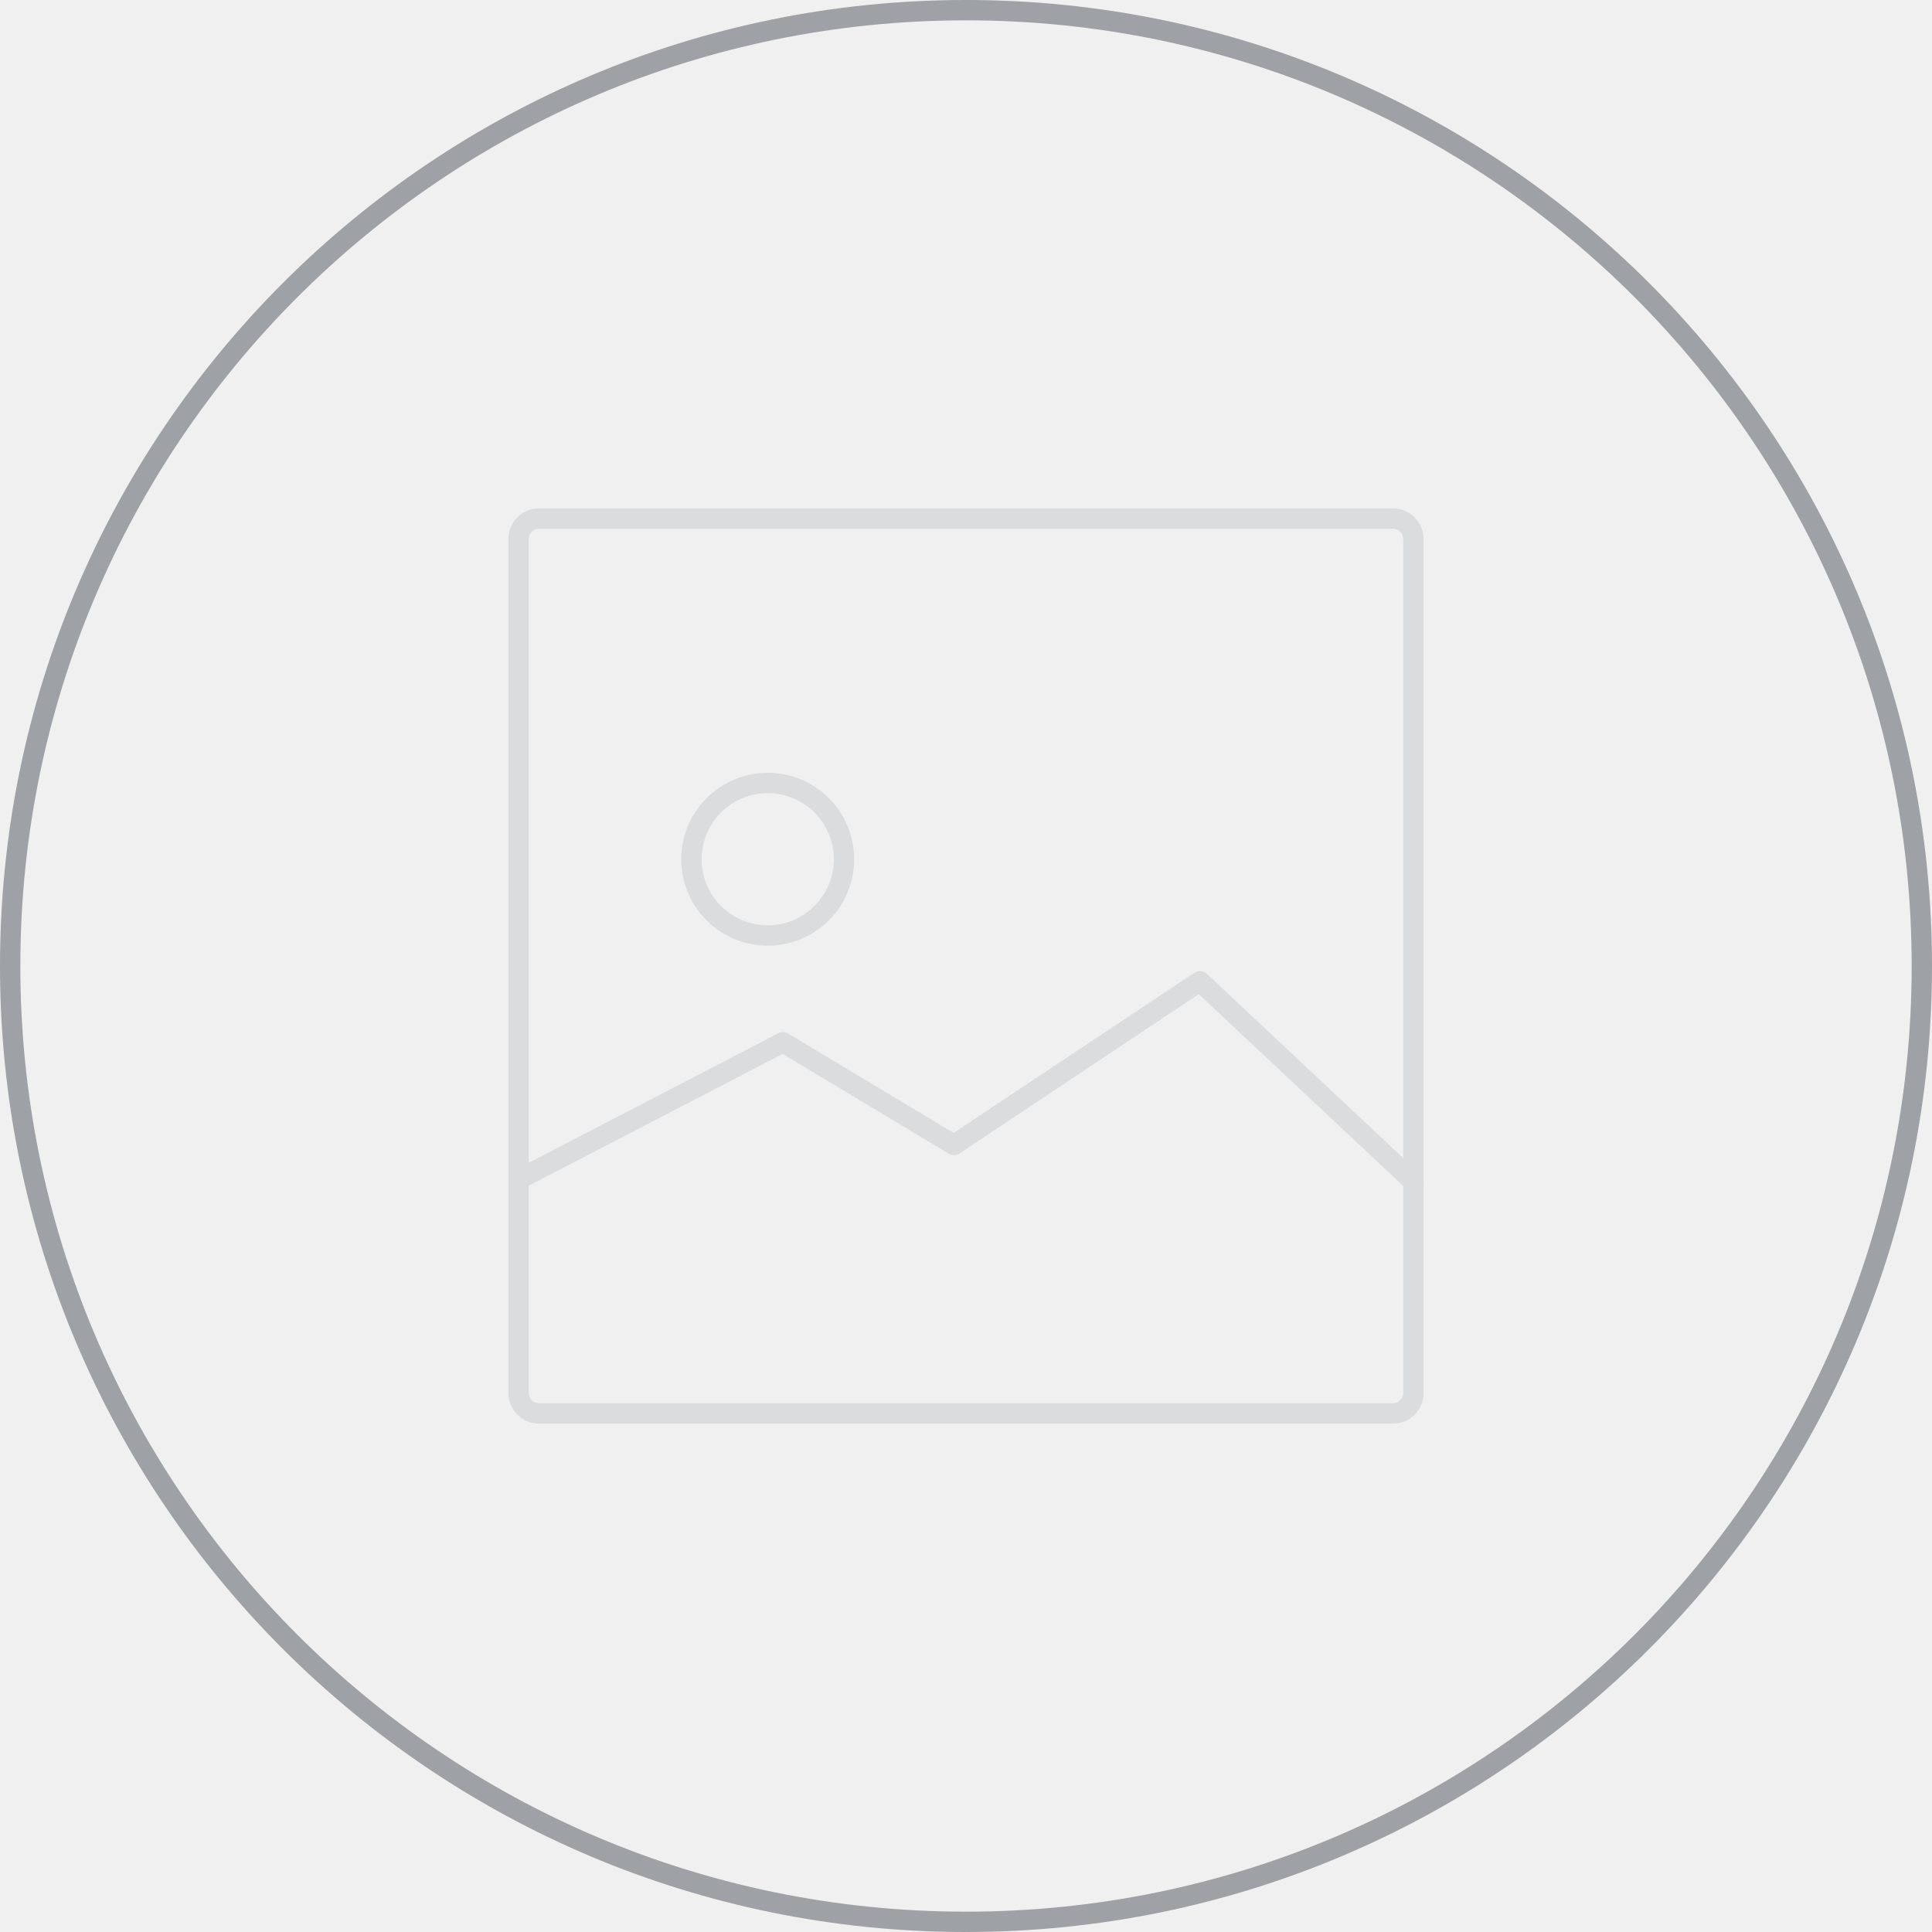
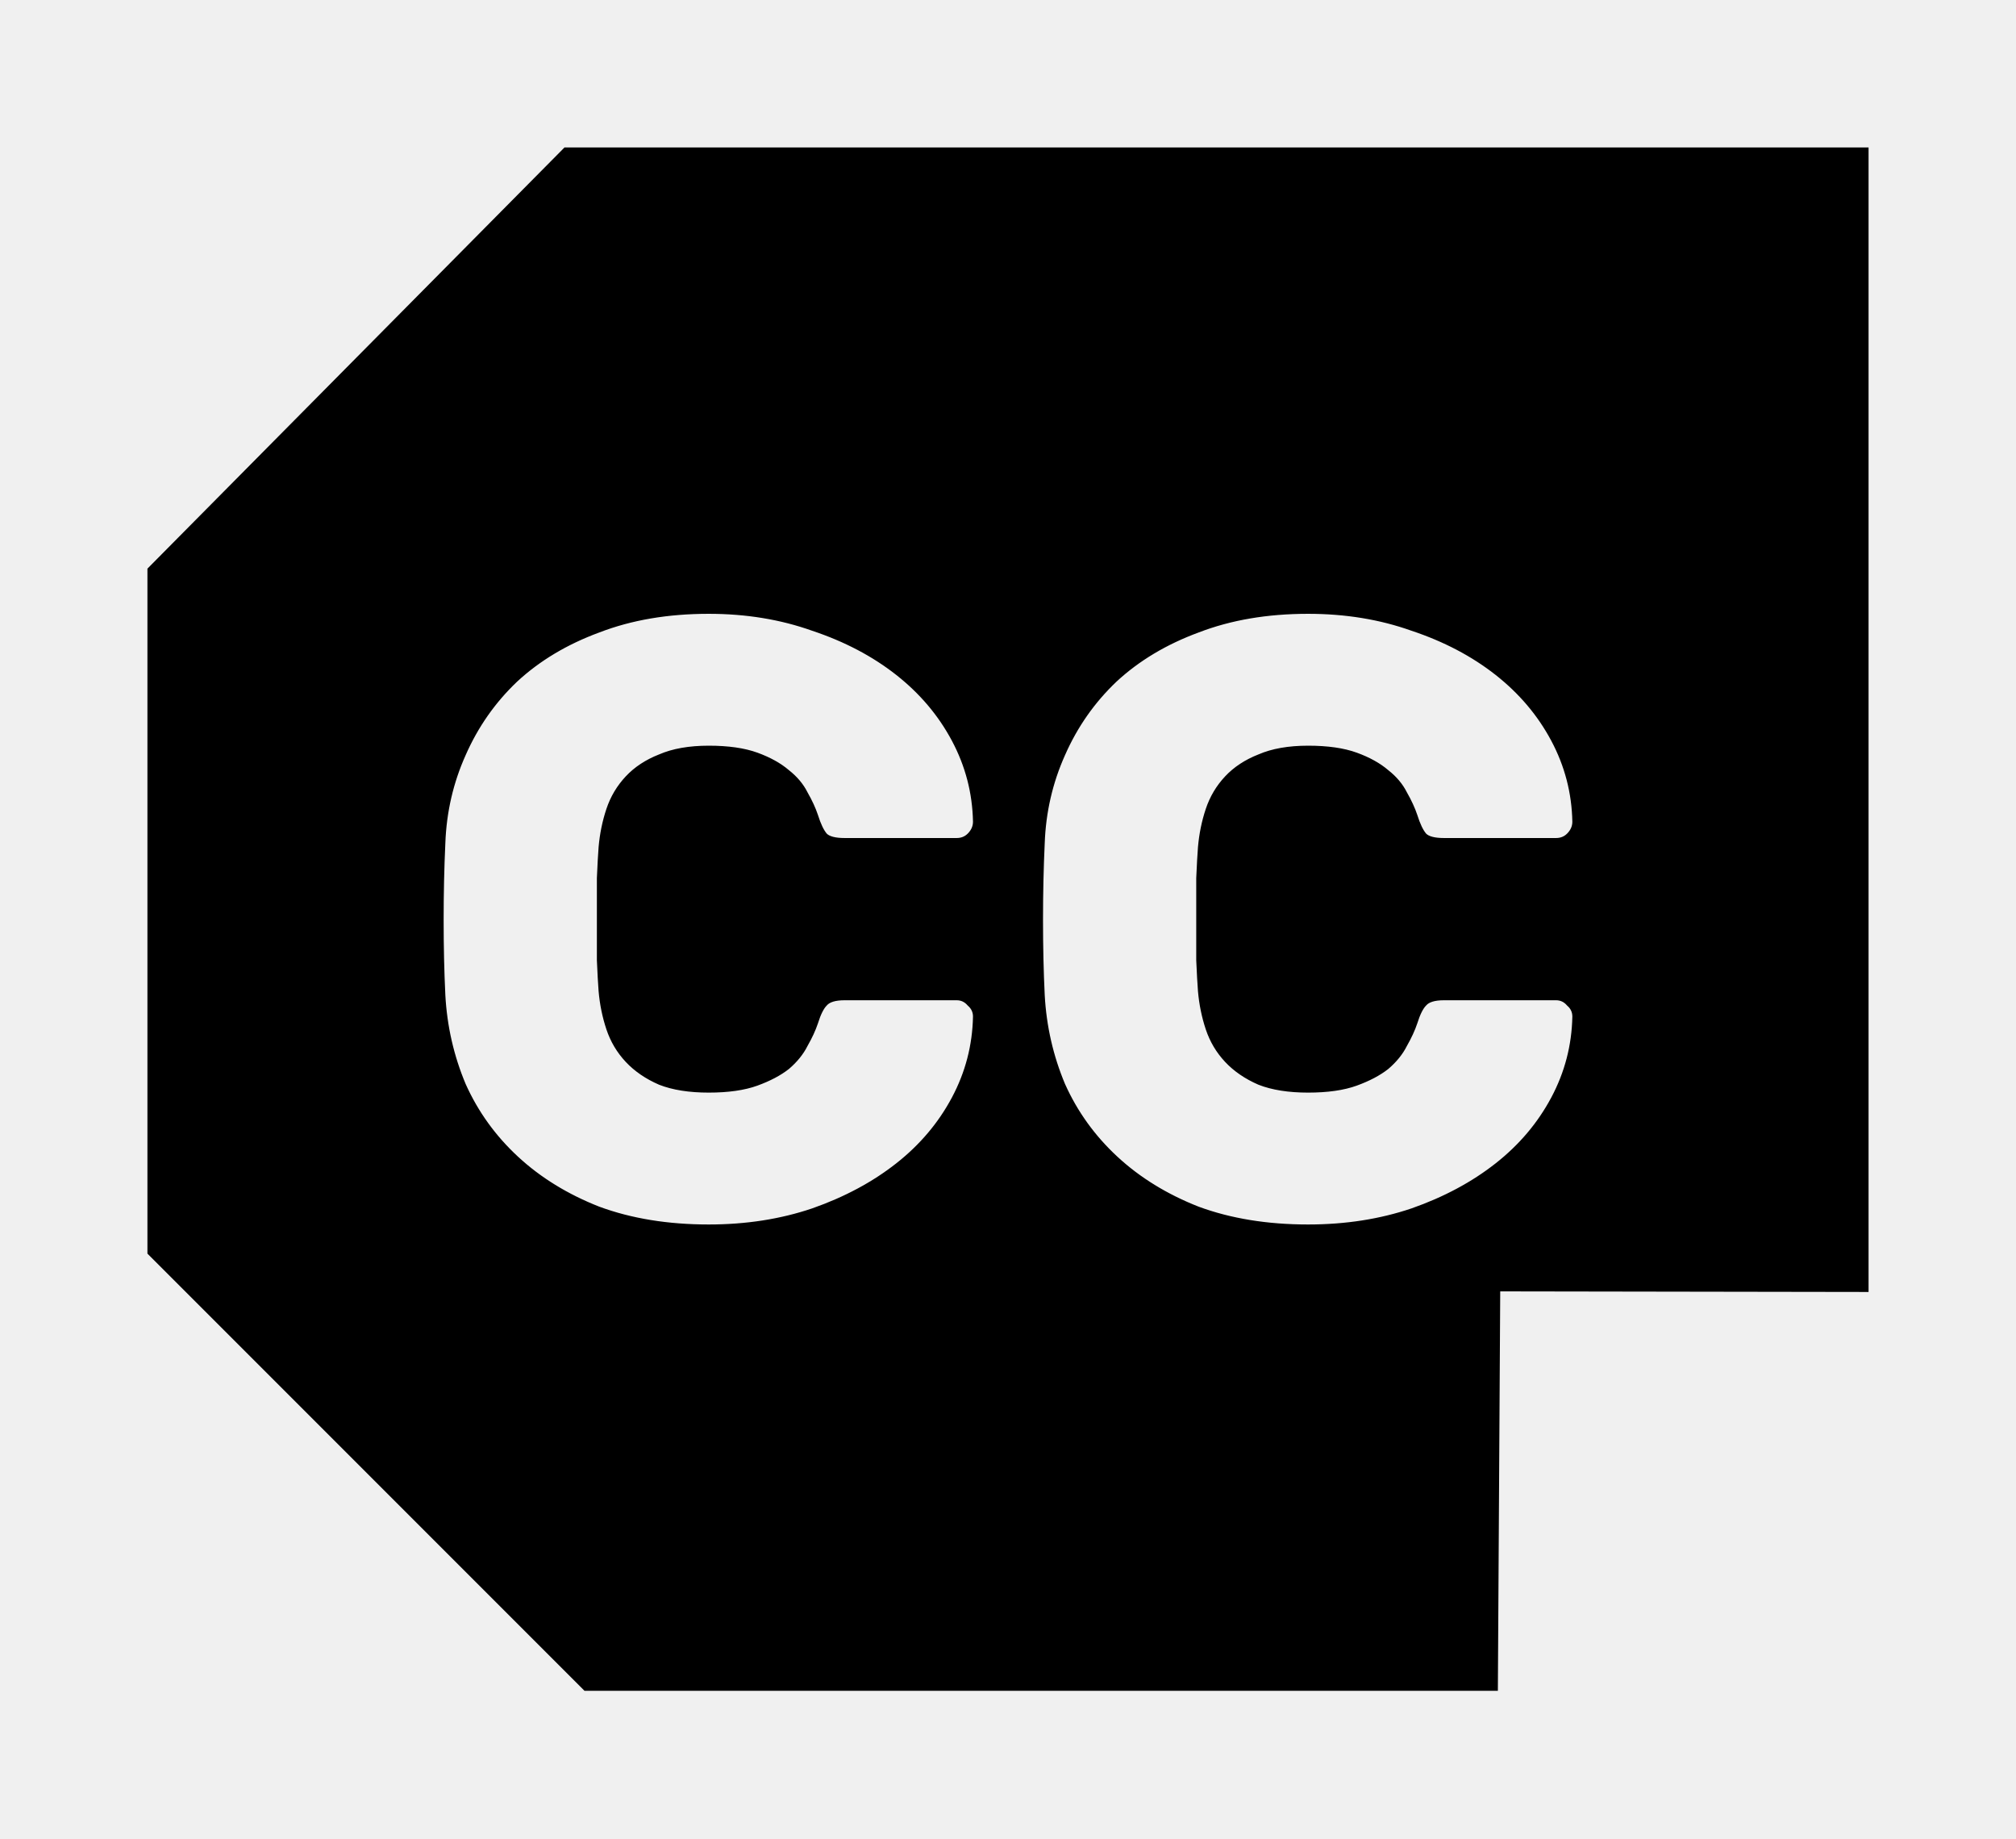
- <svg xmlns="http://www.w3.org/2000/svg" xmlns:xlink="http://www.w3.org/1999/xlink" width="190" height="190" viewBox="0 0 190 190" version="1.1">
-   <g id="Canvas" transform="translate(-61 -613)">
-     <g id="icon" style="mix-blend-mode:normal;">
-       <g id="Ellipse 2" style="mix-blend-mode:normal;">
-         <mask id="mask0_outline_ins">
-           <use xlink:href="#path0_fill" fill="white" transform="translate(61 613)" />
-         </mask>
-         <g mask="url(#mask0_outline_ins)">
-           <use xlink:href="#path1_stroke_2x" transform="translate(61 613)" fill="#9EA1A6" style="mix-blend-mode:normal;" />
-         </g>
-       </g>
-       <g id="img" style="mix-blend-mode:normal;">
-         <g id="nature" style="mix-blend-mode:normal;" opacity="0.5">
-           <g id="img" style="mix-blend-mode:normal;">
-             <mask id="mask1_outline_ins">
-               <use xlink:href="#path2_fill" fill="white" transform="translate(111 663)" />
-             </mask>
-             <g mask="url(#mask1_outline_ins)">
-               <use xlink:href="#path3_stroke_2x" transform="translate(111 663)" fill="#C6C8CC" style="mix-blend-mode:normal;" />
-             </g>
-           </g>
-           <g id="mountain" style="mix-blend-mode:normal;">
-             <use xlink:href="#path4_stroke" transform="translate(112 709.5)" fill="#C6C8CC" style="mix-blend-mode:normal;" />
-           </g>
-           <g id="sun" style="mix-blend-mode:normal;">
-             <use xlink:href="#path5_stroke" transform="translate(129 690)" fill="#C6C8CC" style="mix-blend-mode:normal;" />
-           </g>
-         </g>
-       </g>
-     </g>
+ <svg xmlns="http://www.w3.org/2000/svg" id="svg15657" version="1.1" viewBox="0 0 108.541 98.951" height="373.988" width="410.232">
+   <defs id="defs15651" />
+   <g transform="translate(39.06845,-16.92296)" id="layer1">
+     <path id="path15623" transform="matrix(0.2645833,0,0,0.2645833,-31.29683,24.86046)" d="M 85.701,0.5 1.127,85.891 V 224.832 L 89.781,313.488 h 185.148 l 0.479,-81.266 74.951,0.119 V 0.5 Z m 29.146,93.875 c 7.654,0 14.729,1.159 21.223,3.479 6.61,2.203 12.348,5.218 17.219,9.045 4.87,3.827 8.697,8.348 11.48,13.566 2.783,5.218 4.234,10.785 4.35,16.699 0,1.044 -0.407,1.971 -1.219,2.783 -0.696,0.696 -1.566,1.043 -2.609,1.043 h -22.785 c -1.971,0 -3.306,-0.347 -4.002,-1.043 -0.696,-0.812 -1.332,-2.145 -1.912,-4 -0.464,-1.392 -1.16,-2.9 -2.088,-4.523 -0.812,-1.623 -2.029,-3.072 -3.652,-4.348 -1.623,-1.392 -3.711,-2.551 -6.262,-3.479 -2.551,-0.928 -5.799,-1.393 -9.742,-1.393 -3.943,0 -7.247,0.581 -9.914,1.74 -2.667,1.044 -4.87,2.492 -6.609,4.348 -1.739,1.855 -3.016,4 -3.828,6.436 -0.812,2.435 -1.333,4.987 -1.564,7.654 -0.116,1.508 -0.232,3.595 -0.348,6.262 v 8.35 8.35 c 0.116,2.667 0.232,4.754 0.348,6.262 0.232,2.667 0.753,5.217 1.564,7.652 0.812,2.435 2.089,4.582 3.828,6.438 1.739,1.855 3.942,3.362 6.609,4.521 2.667,1.044 5.971,1.566 9.914,1.566 3.943,0 7.191,-0.465 9.742,-1.393 2.551,-0.928 4.638,-2.029 6.262,-3.305 1.623,-1.392 2.841,-2.898 3.652,-4.521 0.928,-1.623 1.624,-3.132 2.088,-4.523 0.58,-1.855 1.216,-3.13 1.912,-3.826 0.696,-0.812 2.031,-1.219 4.002,-1.219 h 22.785 c 1.044,0 1.914,0.407 2.609,1.219 0.812,0.696 1.219,1.566 1.219,2.609 -0.116,5.914 -1.567,11.479 -4.35,16.697 -2.783,5.218 -6.61,9.742 -11.48,13.568 -4.87,3.827 -10.609,6.9 -17.219,9.219 -6.494,2.203 -13.569,3.305 -21.223,3.305 -8.349,0 -15.828,-1.217 -22.438,-3.652 -6.494,-2.551 -12.061,-5.973 -16.699,-10.264 -4.638,-4.291 -8.234,-9.277 -10.785,-14.959 -2.435,-5.798 -3.826,-11.886 -4.174,-18.264 -0.232,-4.754 -0.348,-9.856 -0.348,-15.307 0,-5.45 0.116,-10.668 0.348,-15.654 0.232,-6.378 1.623,-12.41 4.174,-18.092 2.551,-5.798 6.089,-10.842 10.611,-15.133 4.638,-4.291 10.263,-7.653 16.873,-10.088 C 99.02,95.65 106.498,94.375 114.848,94.375 Z m 121.965,0 c 7.654,0 14.727,1.159 21.221,3.479 6.61,2.203 12.35,5.218 17.221,9.045 4.87,3.827 8.697,8.348 11.48,13.566 2.783,5.218 4.232,10.785 4.348,16.699 0,1.044 -0.405,1.971 -1.217,2.783 -0.696,0.696 -1.566,1.043 -2.609,1.043 h -22.787 c -1.971,0 -3.304,-0.347 -4,-1.043 -0.696,-0.812 -1.334,-2.145 -1.914,-4 -0.464,-1.392 -1.158,-2.9 -2.086,-4.523 -0.812,-1.623 -2.031,-3.072 -3.654,-4.348 -1.623,-1.392 -3.711,-2.551 -6.262,-3.479 -2.551,-0.928 -5.798,-1.393 -9.74,-1.393 -3.943,0 -7.247,0.581 -9.914,1.74 -2.667,1.044 -4.872,2.492 -6.611,4.348 -1.739,1.855 -3.014,4 -3.826,6.436 -0.812,2.435 -1.333,4.987 -1.564,7.654 -0.116,1.508 -0.234,3.595 -0.35,6.262 v 8.35 8.35 c 0.116,2.667 0.234,4.754 0.35,6.262 0.232,2.667 0.753,5.217 1.564,7.652 0.812,2.435 2.087,4.582 3.826,6.438 1.739,1.855 3.944,3.362 6.611,4.521 2.667,1.044 5.971,1.566 9.914,1.566 3.943,0 7.189,-0.465 9.74,-1.393 2.551,-0.928 4.638,-2.029 6.262,-3.305 1.623,-1.392 2.843,-2.898 3.654,-4.521 0.928,-1.623 1.622,-3.132 2.086,-4.523 0.58,-1.855 1.218,-3.13 1.914,-3.826 0.696,-0.812 2.029,-1.219 4,-1.219 h 22.787 c 1.044,0 1.914,0.407 2.609,1.219 0.812,0.696 1.217,1.566 1.217,2.609 -0.116,5.914 -1.565,11.479 -4.348,16.697 -2.783,5.218 -6.61,9.742 -11.48,13.568 -4.87,3.827 -10.611,6.9 -17.221,9.219 -6.494,2.203 -13.567,3.305 -21.221,3.305 -8.349,0 -15.83,-1.217 -22.439,-3.652 -6.494,-2.551 -12.059,-5.973 -16.697,-10.264 -4.638,-4.291 -8.234,-9.277 -10.785,-14.959 -2.435,-5.798 -3.826,-11.886 -4.174,-18.264 -0.232,-4.754 -0.348,-9.856 -0.348,-15.307 0,-5.45 0.116,-10.668 0.348,-15.654 0.232,-6.378 1.623,-12.41 4.174,-18.092 2.551,-5.798 6.089,-10.842 10.611,-15.133 4.638,-4.291 10.261,-7.653 16.871,-10.088 C 220.983,95.65 228.463,94.375 236.812,94.375 Z" style="fill:#000000;fill-rule:evenodd;stroke:#000000;stroke-width:1px;stroke-linecap:butt;stroke-linejoin:miter;stroke-opacity:1" />
+     <g id="text15627" style="font-style:normal;font-variant:normal;font-weight:bold;font-stretch:normal;font-size:46.023px;line-height:100%;font-family:Rubik;-inkscape-font-specification:'Rubik Bold';letter-spacing:0px;word-spacing:0px;fill:#ffffff;fill-opacity:1;stroke:none;stroke-width:1.315px;stroke-linecap:butt;stroke-linejoin:miter;stroke-opacity:1" aria-label="CC" />
  </g>
-   <defs>
-     <path id="path0_fill" d="M 190 95C 190 147.467 147.467 190 95 190C 42.533 190 0 147.467 0 95C 0 42.533 42.533 0 95 0C 147.467 0 190 42.533 190 95Z" />
-     <path id="path1_stroke_2x" d="M 188 95C 188 146.362 146.362 188 95 188L 95 192C 148.572 192 192 148.572 192 95L 188 95ZM 95 188C 43.638 188 2 146.362 2 95L -2 95C -2 148.572 41.428 192 95 192L 95 188ZM 2 95C 2 43.638 43.638 2 95 2L 95 -2C 41.428 -2 -2 41.428 -2 95L 2 95ZM 95 2C 146.362 2 188 43.638 188 95L 192 95C 192 41.428 148.572 -2 95 -2L 95 2Z" />
-     <path id="path2_fill" d="M 0 3C 0 1.343 1.343 0 3 0L 87 0C 88.657 0 90 1.343 90 3L 90 87C 90 88.657 88.657 90 87 90L 3 90C 1.343 90 0 88.657 0 87L 0 3Z" />
-     <path id="path3_stroke_2x" d="M 3 2L 87 2L 87 -2L 3 -2L 3 2ZM 88 3L 88 87L 92 87L 92 3L 88 3ZM 87 88L 3 88L 3 92L 87 92L 87 88ZM 2 87L 2 3L -2 3L -2 87L 2 87ZM 3 -2C 0.239 -2 -2 0.239 -2 3L 2 3C 2 2.448 2.448 2 3 2L 3 -2ZM 87 2C 87.552 2 88 2.448 88 3L 92 3C 92 0.239 89.761 -2 87 -2L 87 2ZM 88 87C 88 87.552 87.552 88 87 88L 87 92C 89.761 92 92 89.761 92 87L 88 87ZM 3 88C 2.448 88 2 87.552 2 87L -2 87C -2 89.761 0.239 92 3 92L 3 88Z" />
-     <path id="path4_stroke" d="M -0.461 18.613C -0.951 18.867 -1.142 19.471 -0.887 19.961C -0.633 20.451 -0.029 20.642 0.461 20.387L -0.461 18.613ZM 26 6L 26.515 5.143C 26.217 4.964 25.848 4.952 25.539 5.112L 26 6ZM 42.811 16.1L 42.296 16.957C 42.627 17.156 43.043 17.147 43.365 16.933L 42.811 16.1ZM 67 0L 67.684 -0.729C 67.346 -1.047 66.832 -1.09 66.446 -0.832L 67 0ZM 87.316 20.429C 87.719 20.807 88.352 20.787 88.729 20.384C 89.107 19.981 89.087 19.349 88.684 18.971L 87.316 20.429ZM 0.461 20.387L 26.461 6.888L 25.539 5.112L -0.461 18.613L 0.461 20.387ZM 25.485 6.857L 42.296 16.957L 43.326 15.243L 26.515 5.143L 25.485 6.857ZM 43.365 16.933L 67.554 0.832L 66.446 -0.832L 42.257 15.268L 43.365 16.933ZM 66.316 0.729L 87.316 20.429L 88.684 18.971L 67.684 -0.729L 66.316 0.729Z" />
-     <path id="path5_stroke" d="M 14 7.5C 14 11.09 11.09 14 7.5 14L 7.5 16C 12.194 16 16 12.194 16 7.5L 14 7.5ZM 7.5 14C 3.91 14 1 11.09 1 7.5L -1 7.5C -1 12.194 2.806 16 7.5 16L 7.5 14ZM 1 7.5C 1 3.91 3.91 1 7.5 1L 7.5 -1C 2.806 -1 -1 2.806 -1 7.5L 1 7.5ZM 7.5 1C 11.09 1 14 3.91 14 7.5L 16 7.5C 16 2.806 12.194 -1 7.5 -1L 7.5 1Z" />
-   </defs>
</svg>
